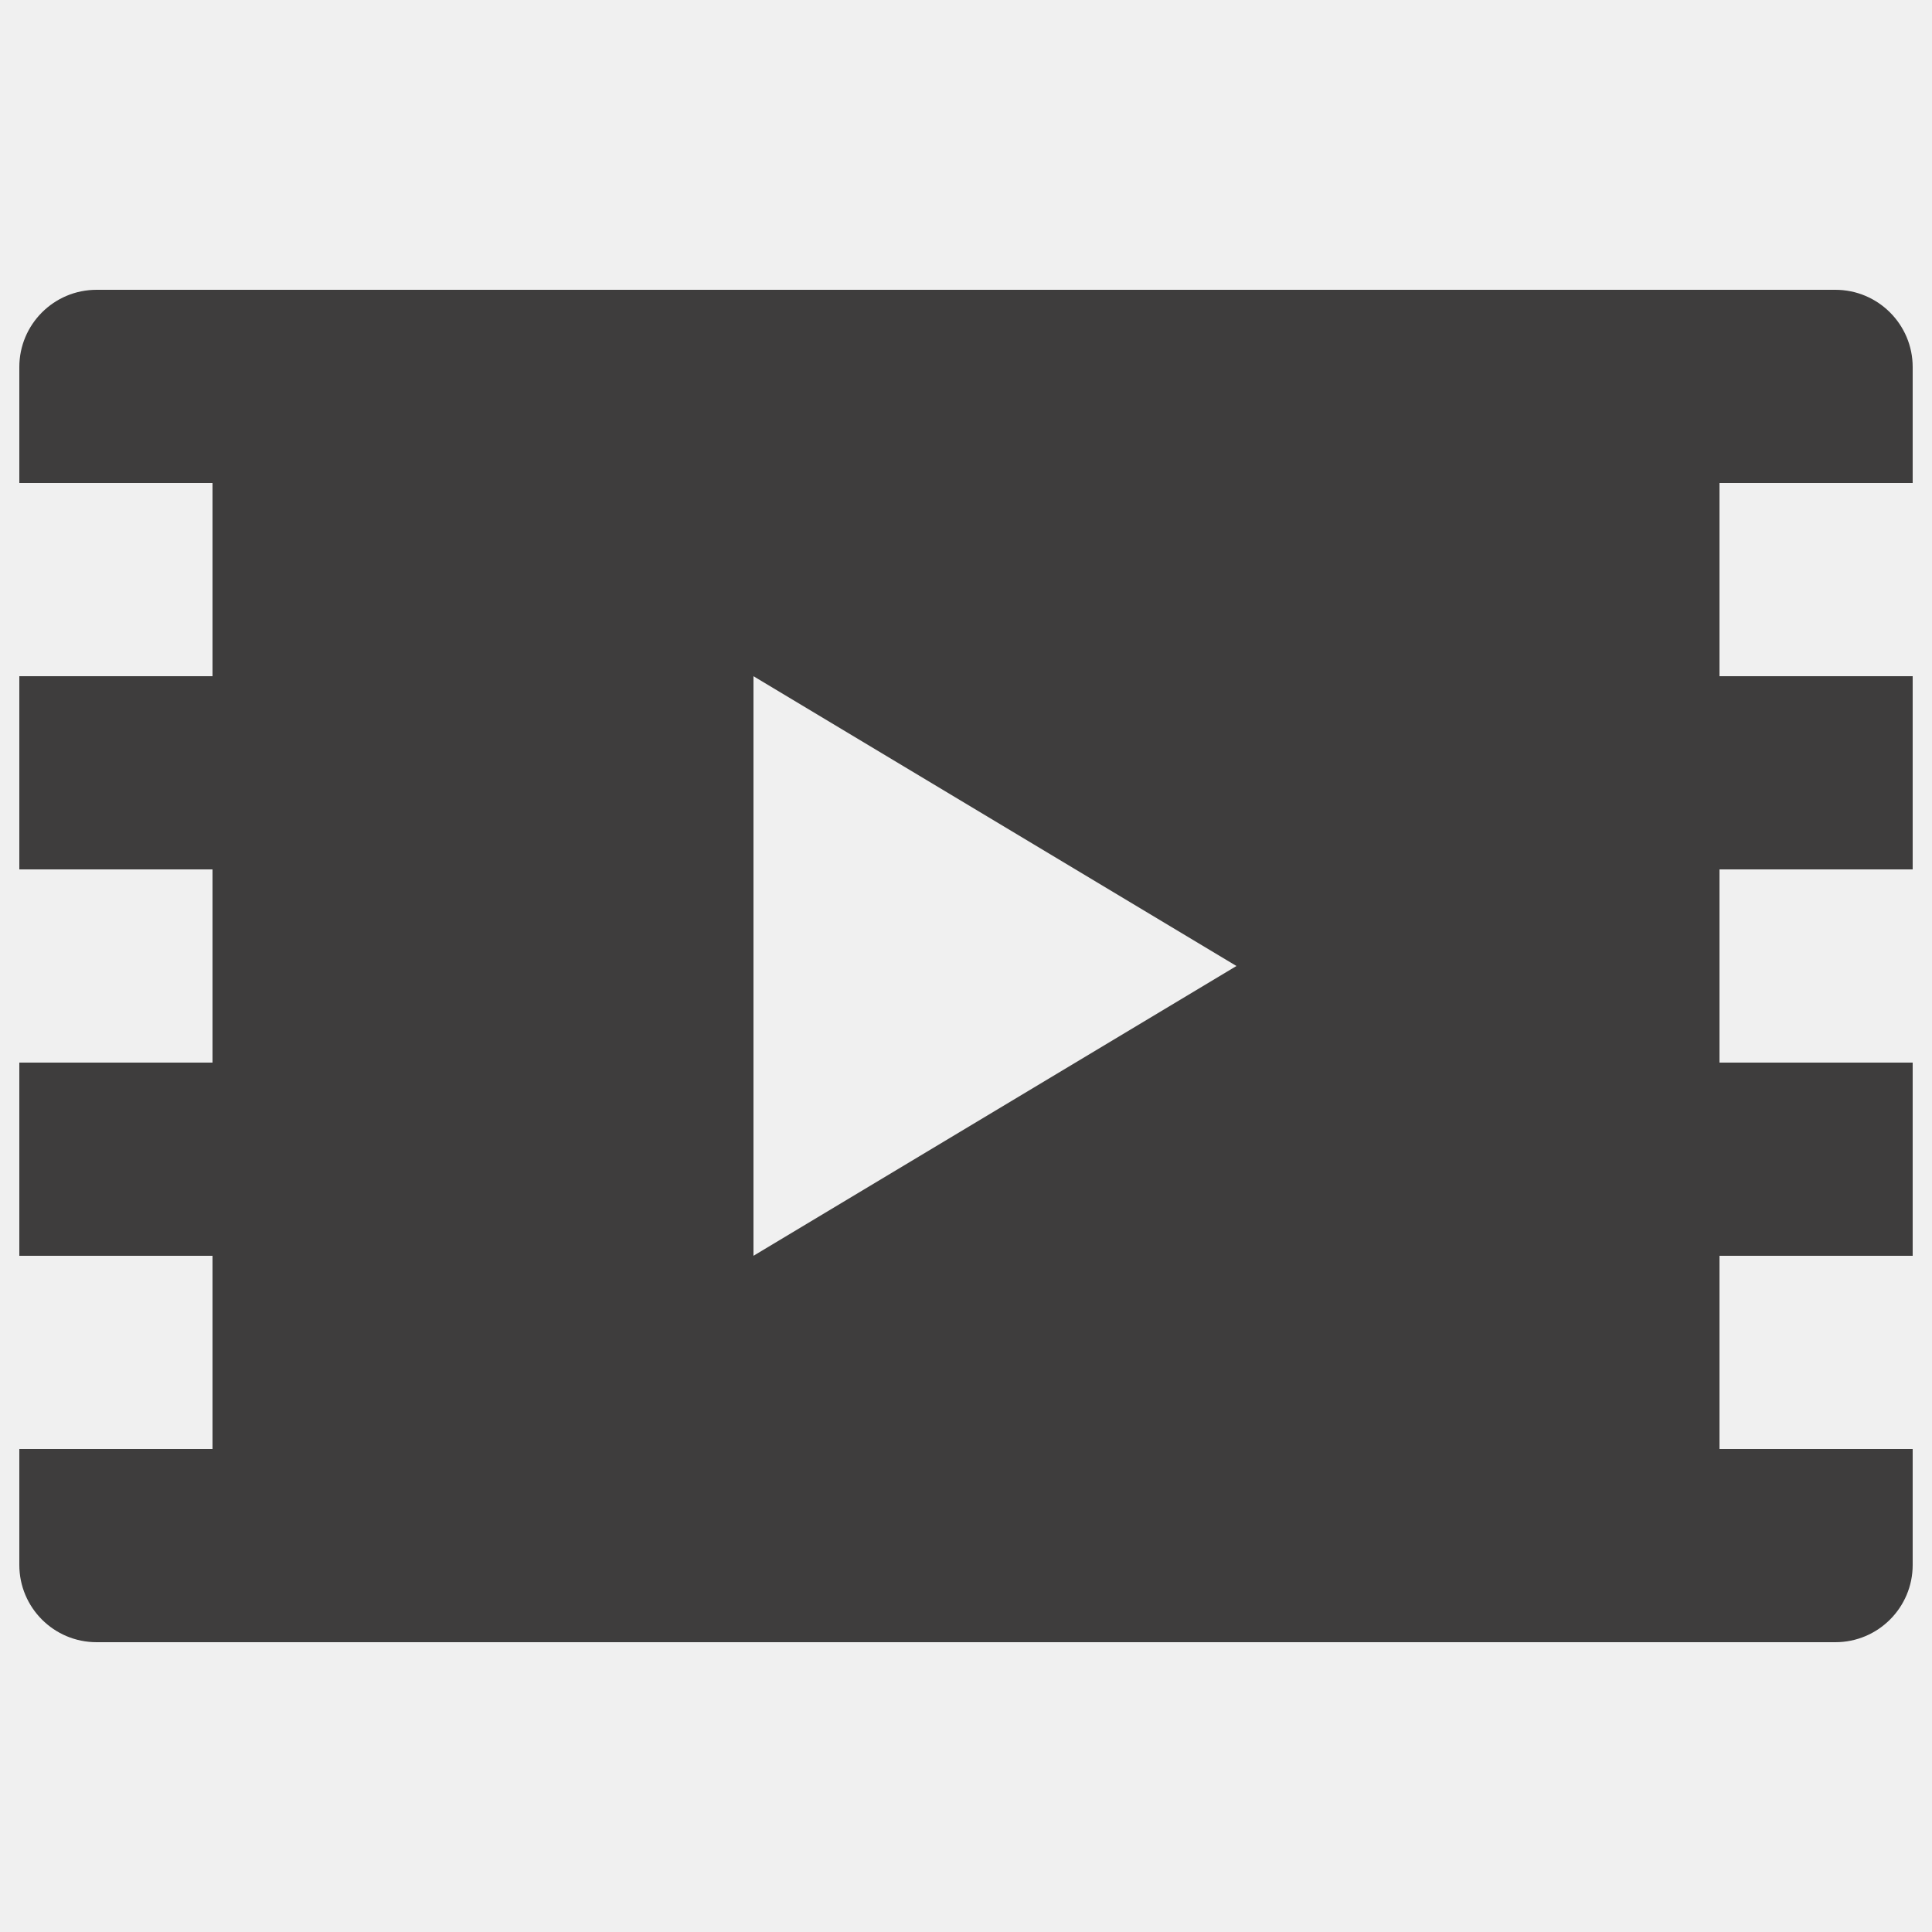
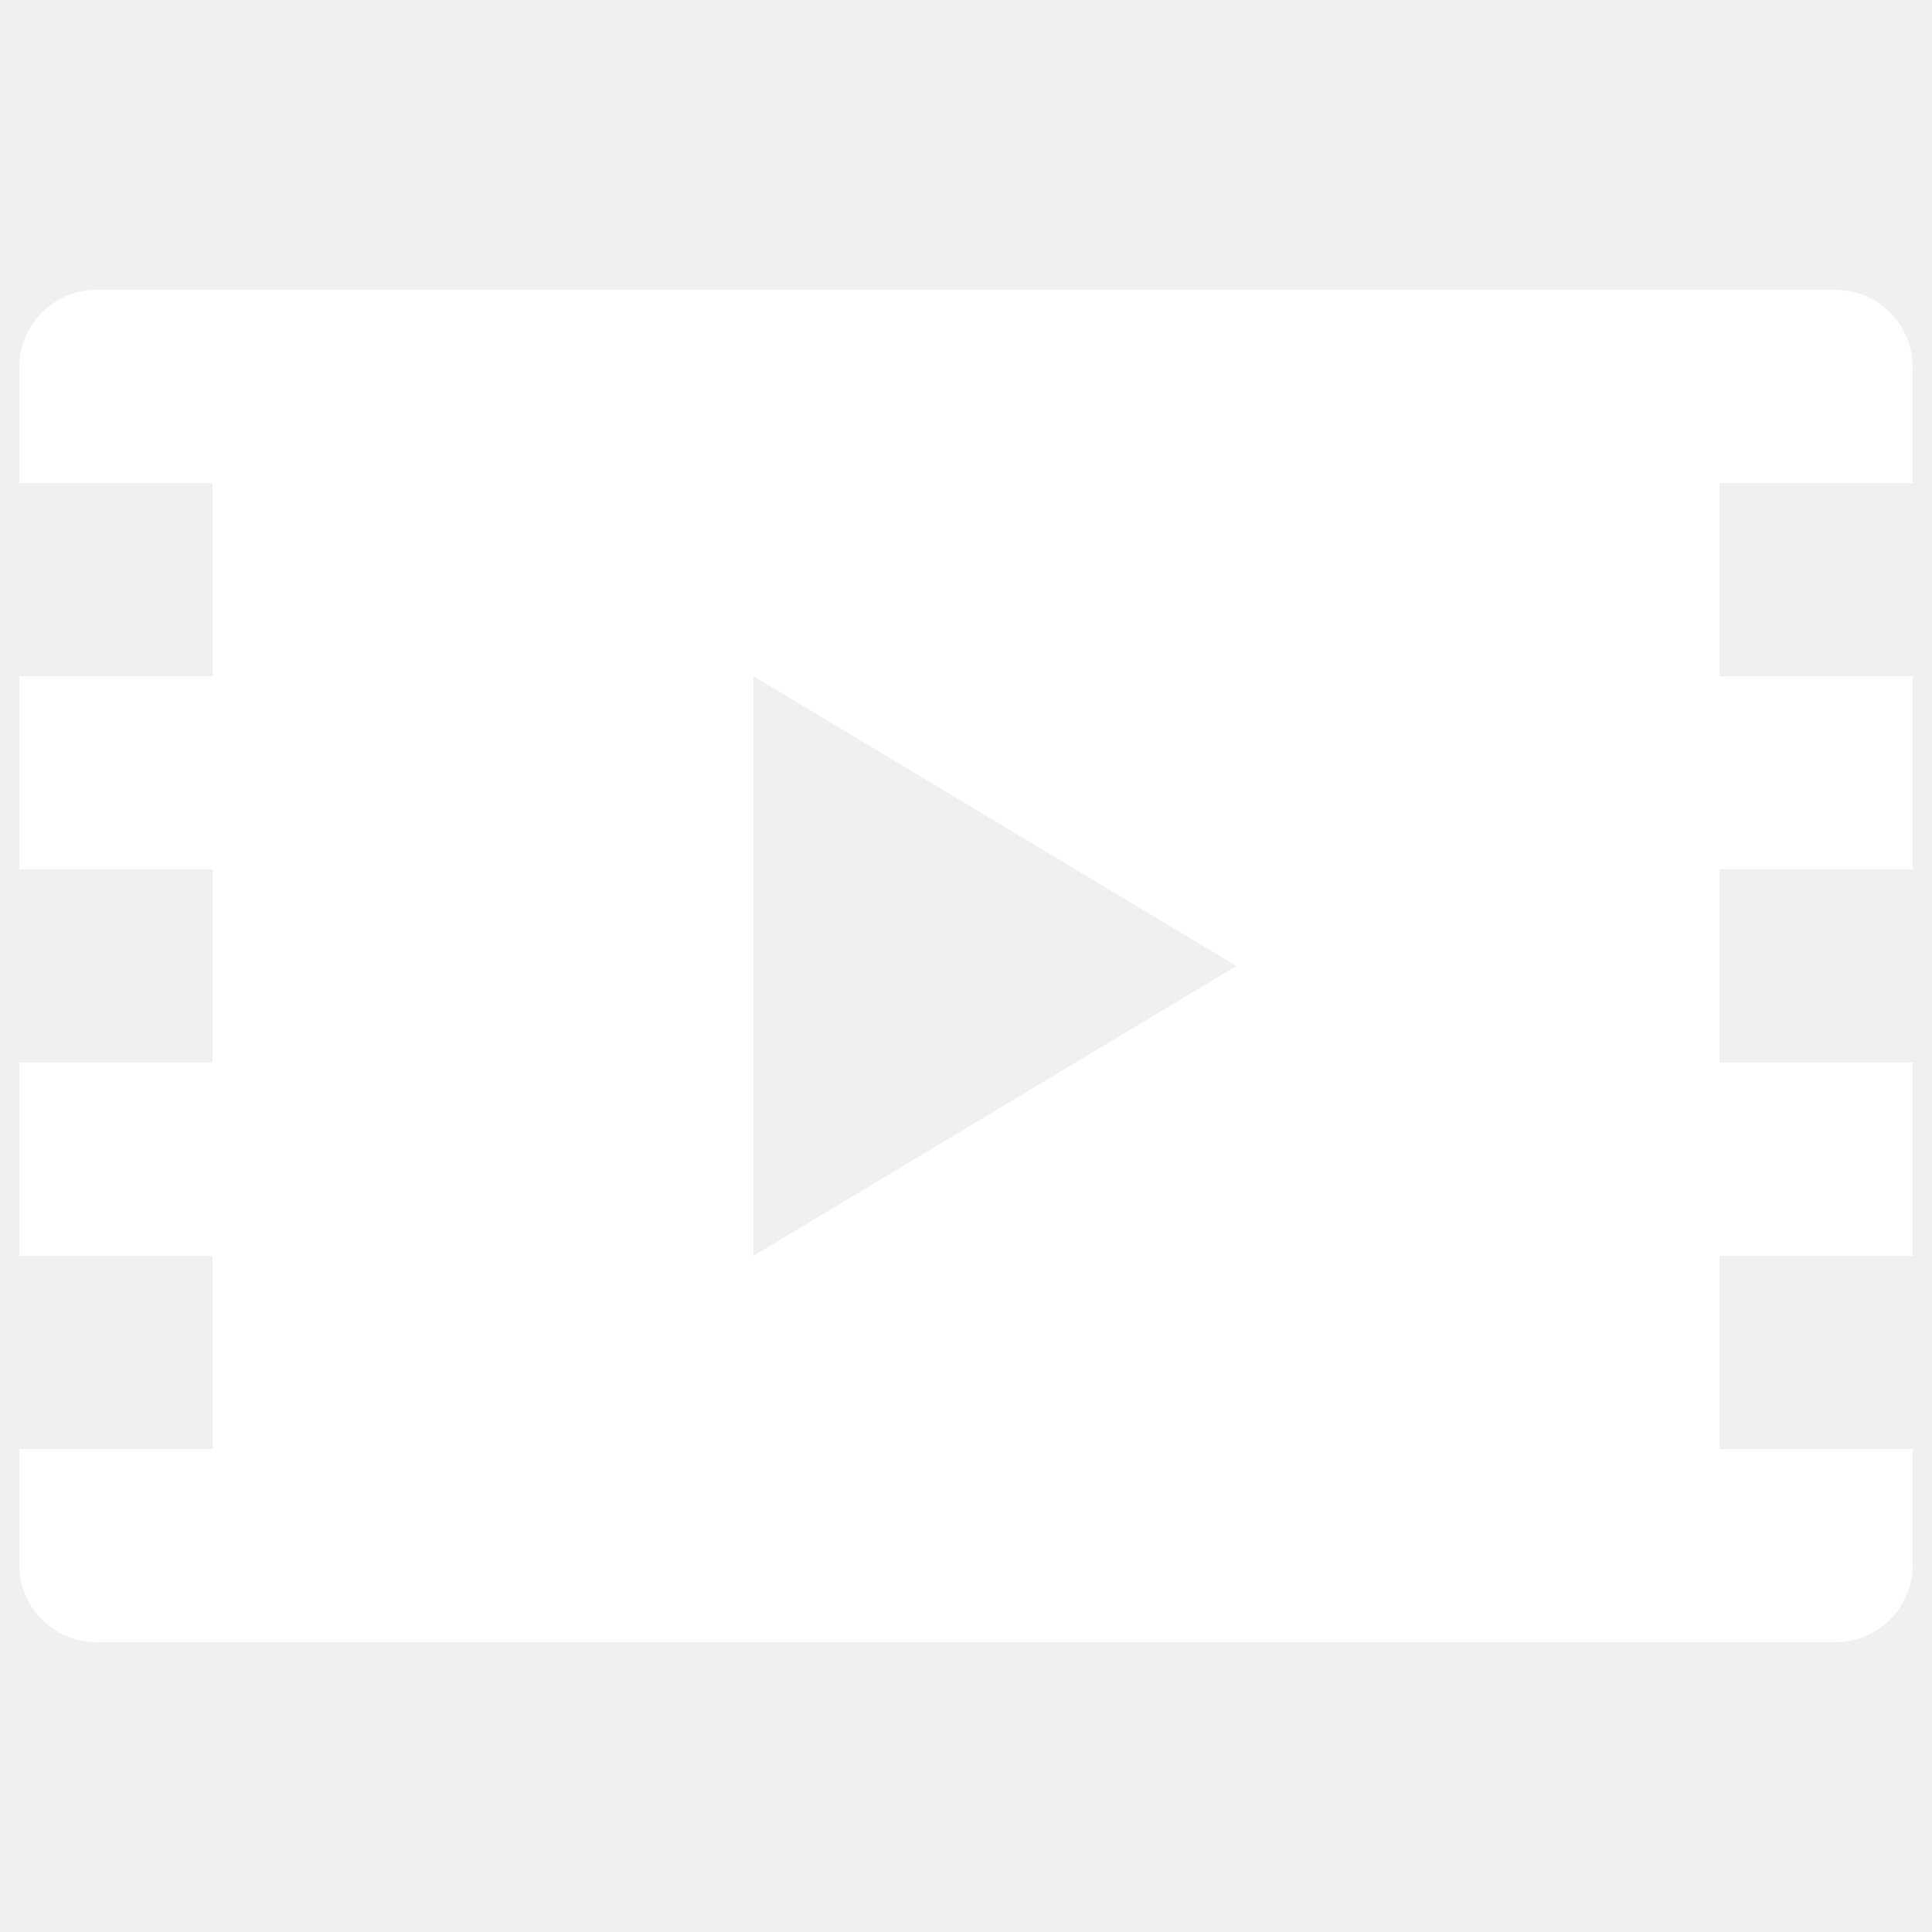
<svg xmlns="http://www.w3.org/2000/svg" version="1.1" width="20" height="20" viewBox="0 0 20 20">
  <g id="icomoon-ignore">
</g>
-   <path d="M19.8 5v-1.2c0-0.442-0.359-0.8-0.8-0.8h-18c-0.442 0-0.8 0.358-0.8 0.8v1.2h2v2h-2v2h2v2h-2v2h2v2h-2v1.2c0 0.442 0.358 0.8 0.8 0.8h18c0.441 0 0.8-0.358 0.8-0.8v-1.2h-2v-2h2v-2h-2v-2h2v-2h-2v-2h2zM7.8 13v-6l5 3-5 3z" fill="#3e3d3d" />
+   <path d="M19.8 5v-1.2c0-0.442-0.359-0.8-0.8-0.8h-18c-0.442 0-0.8 0.358-0.8 0.8v1.2h2v2h-2v2h2v2h-2v2h2v2h-2v1.2c0 0.442 0.358 0.8 0.8 0.8h18c0.441 0 0.8-0.358 0.8-0.8v-1.2h-2v-2h2v-2h-2v-2h2v-2h-2v-2h2zM7.8 13v-6l5 3-5 3z" fill="#ffffff" />
</svg>
